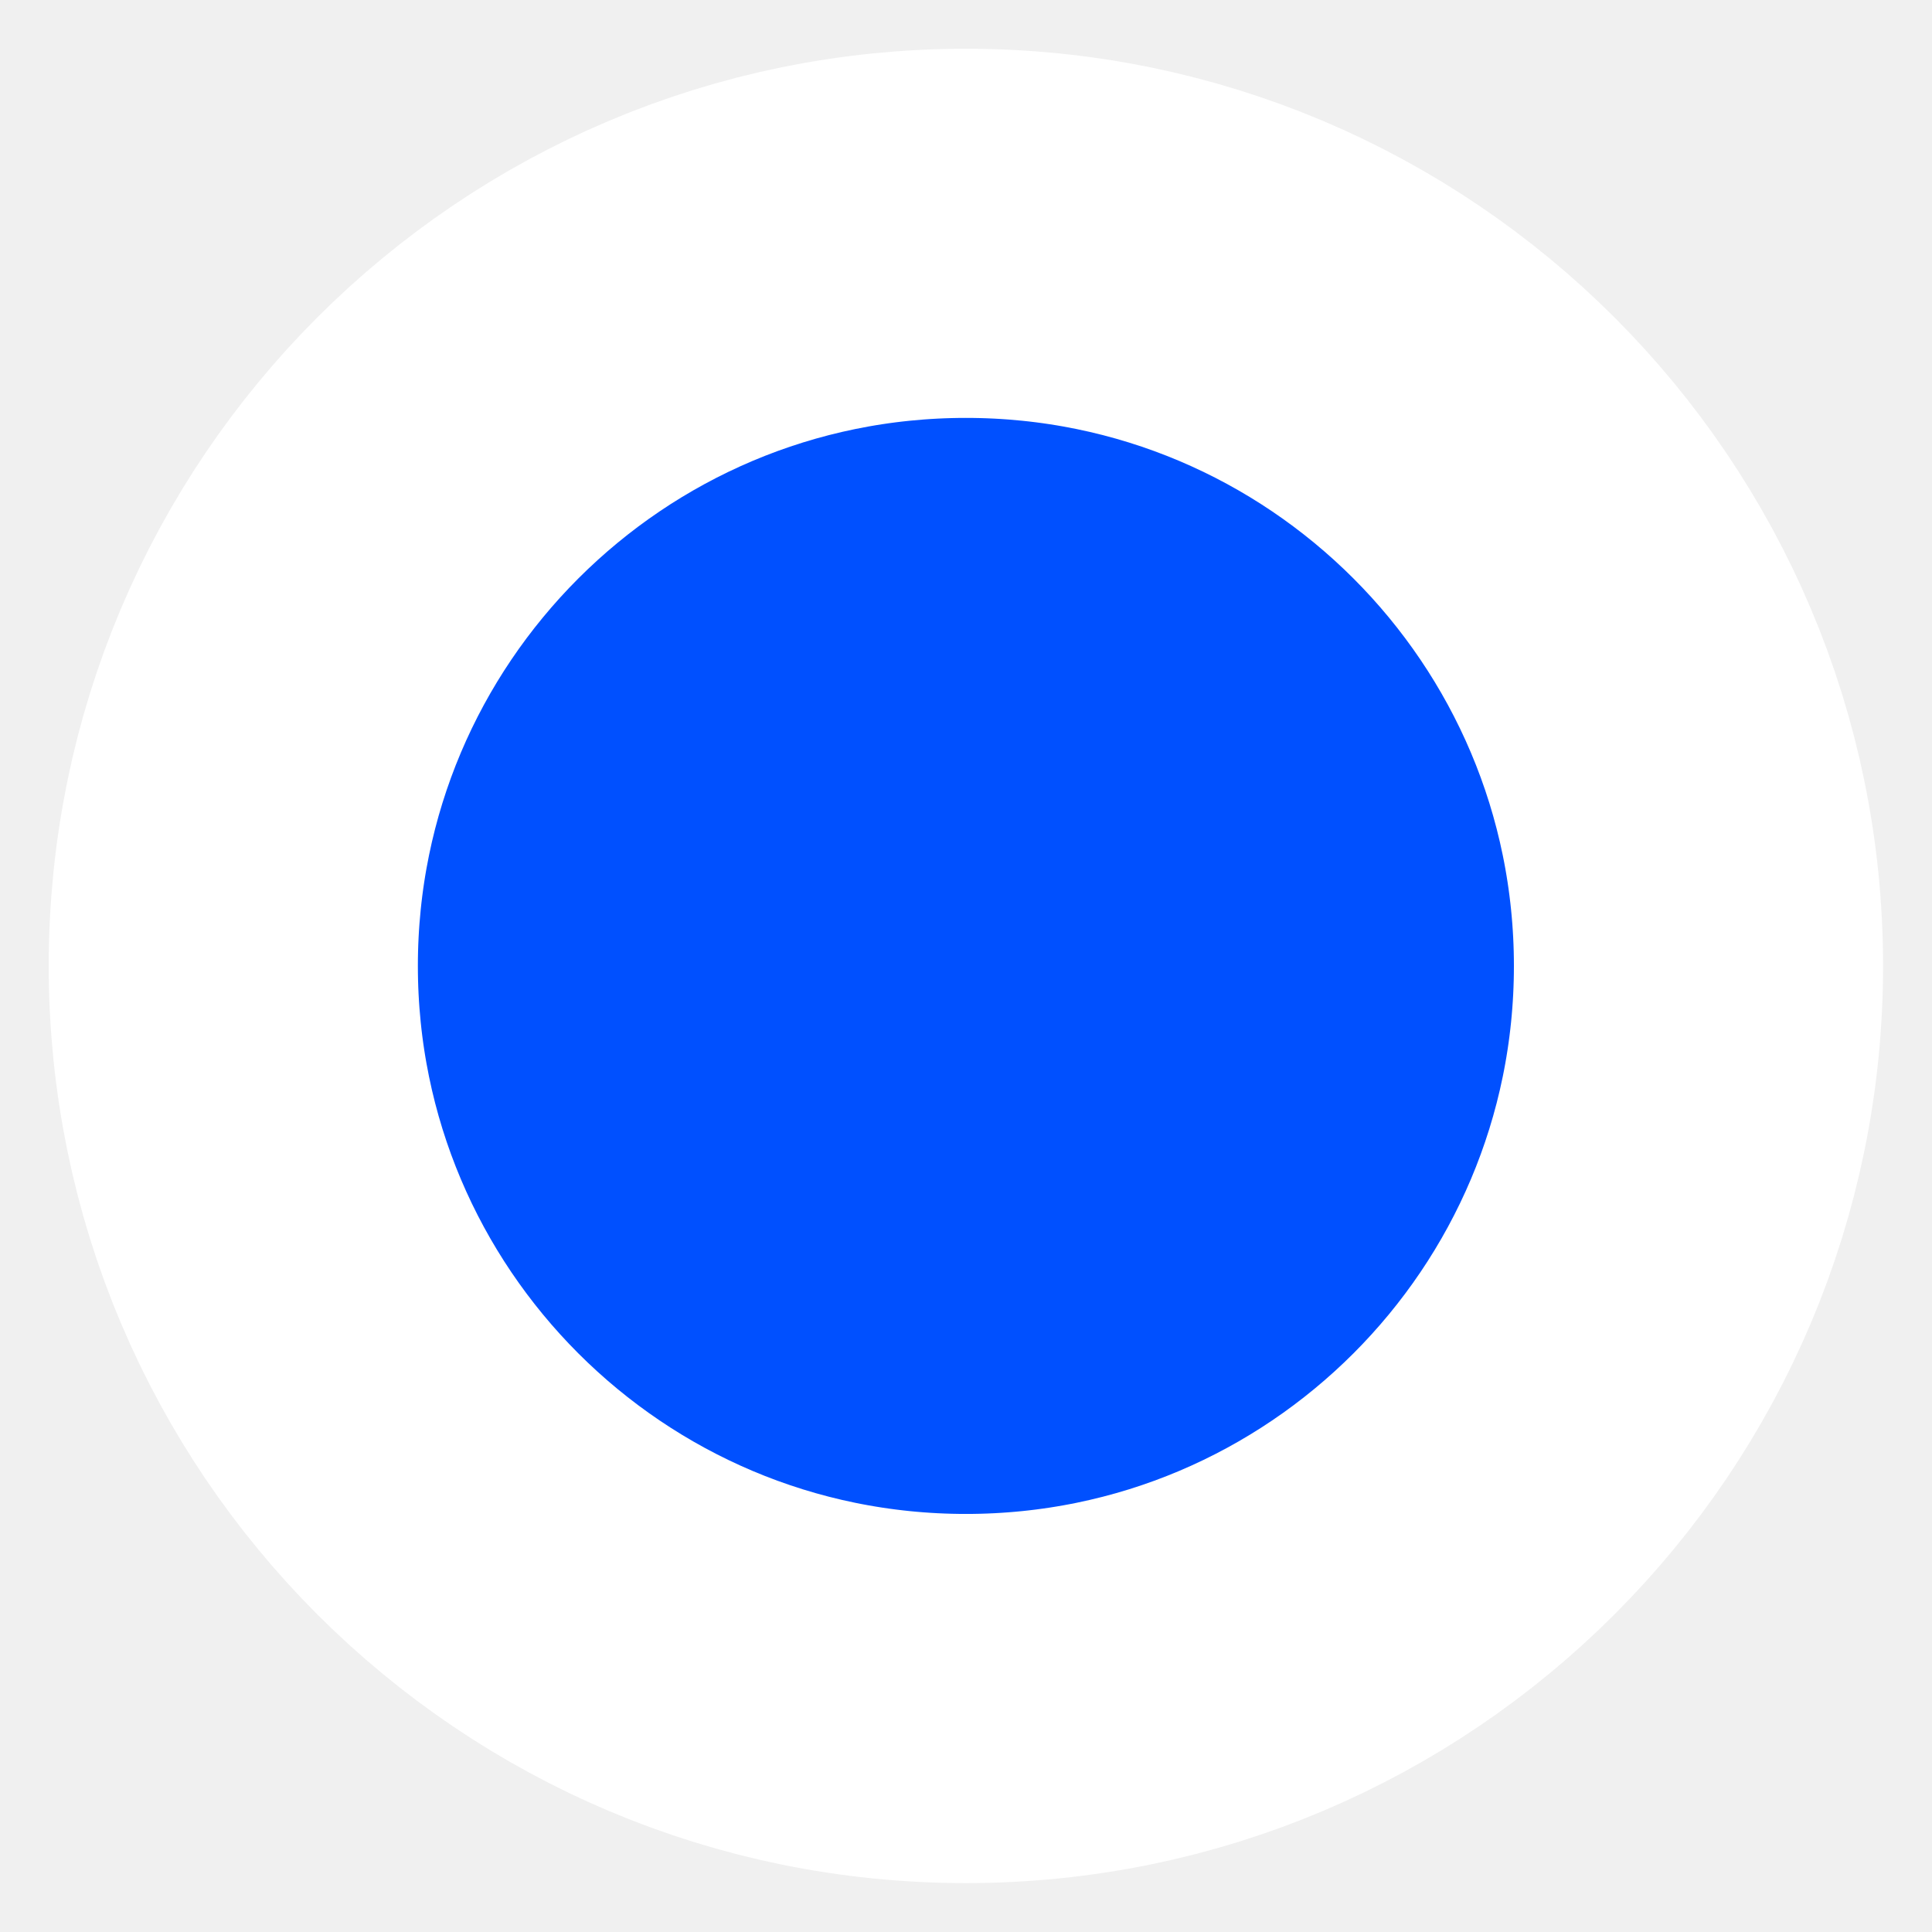
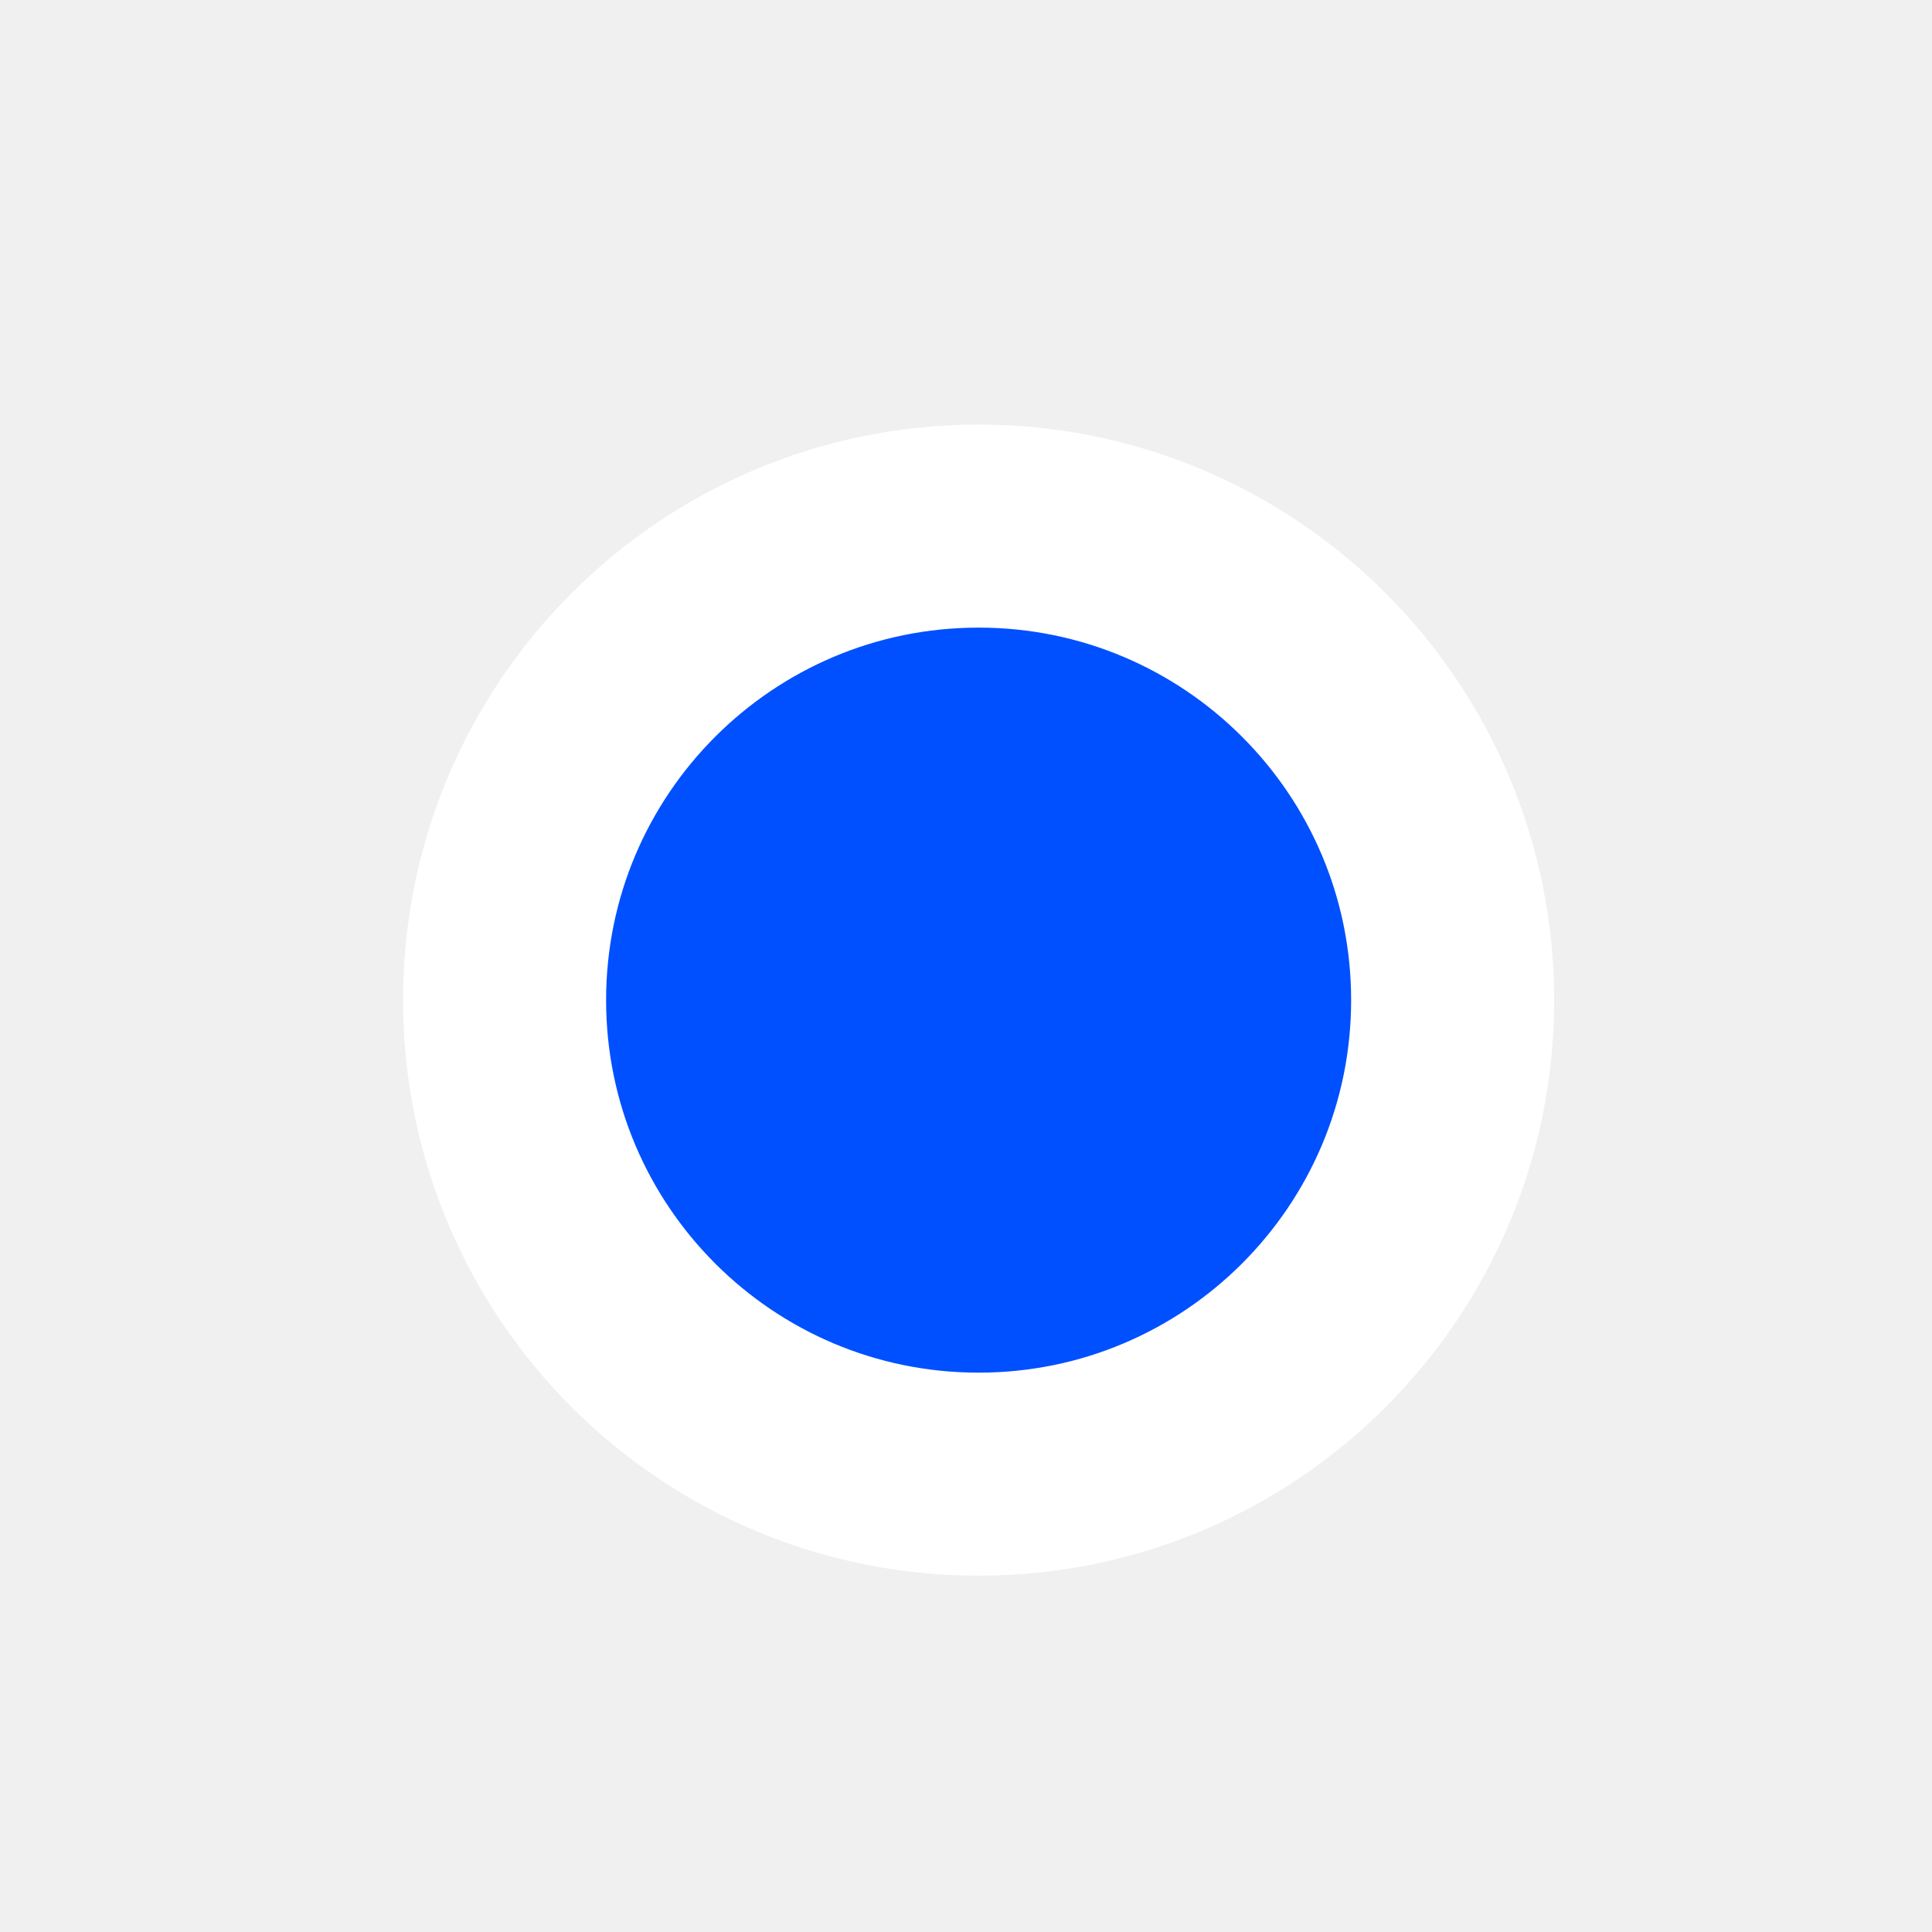
- <svg xmlns="http://www.w3.org/2000/svg" id="svg955" version="1.1" viewBox="0 0 10.467 10.467" height="39.559" width="39.559">
-   <defs id="defs949" />
-   <g transform="translate(5.459914,-32.74092)" id="layer1">
-     <circle r="3.969" cy="37.974" cx="-0.227" id="path815-6" style="opacity:1;fill:#0050ff;fill-opacity:1;stroke:#ffffff;stroke-width:2;stroke-miterlimit:4;stroke-dasharray:none;stroke-dashoffset:0;stroke-opacity:1" />
+ <svg xmlns="http://www.w3.org/2000/svg" width="64" height="64" viewBox="0 -64 64 64" version="1.1" id="svg8">
+   <defs id="defs2" />
+   <g id="layer1" transform="translate(0,-327.1333)">
+     <circle style="opacity:1;fill:#0050ff;fill-opacity:1;stroke:#ffffff;stroke-width:6.726;stroke-miterlimit:4;stroke-dasharray:none;stroke-dashoffset:0;stroke-opacity:1;image-rendering:auto" id="path815-6" cx="32.418" cy="296.264" r="15.703" />
  </g>
</svg>
